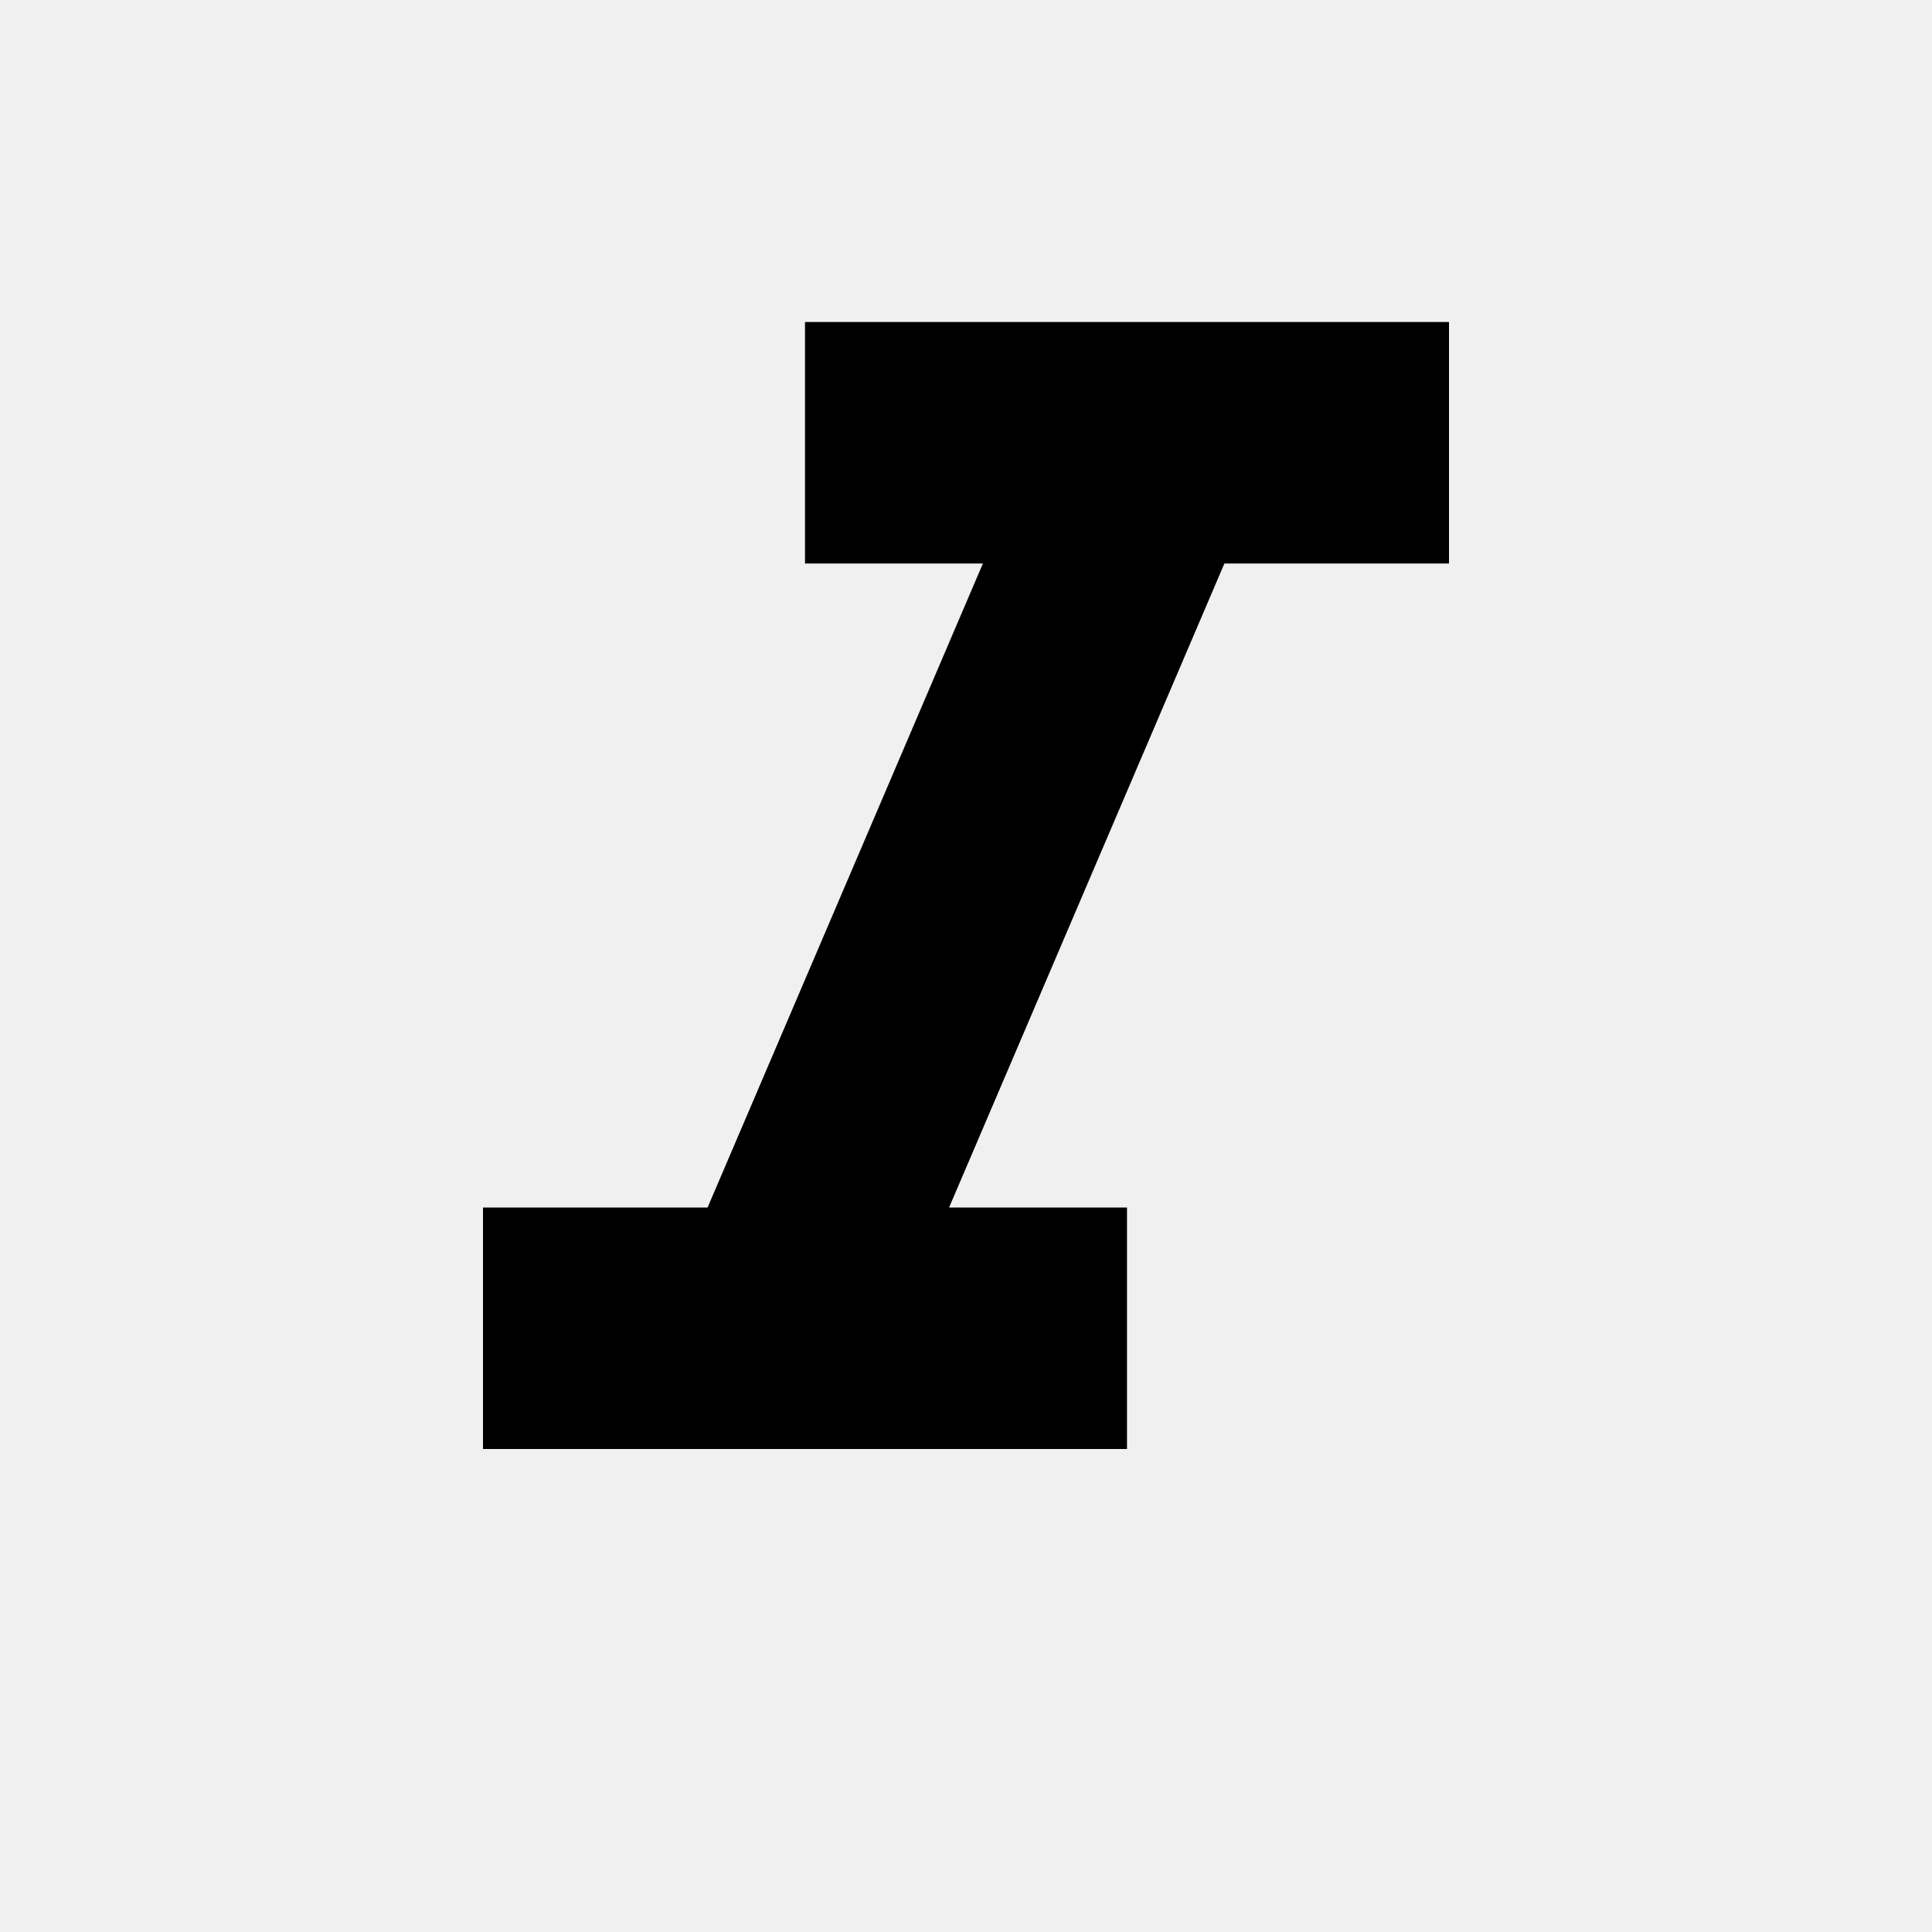
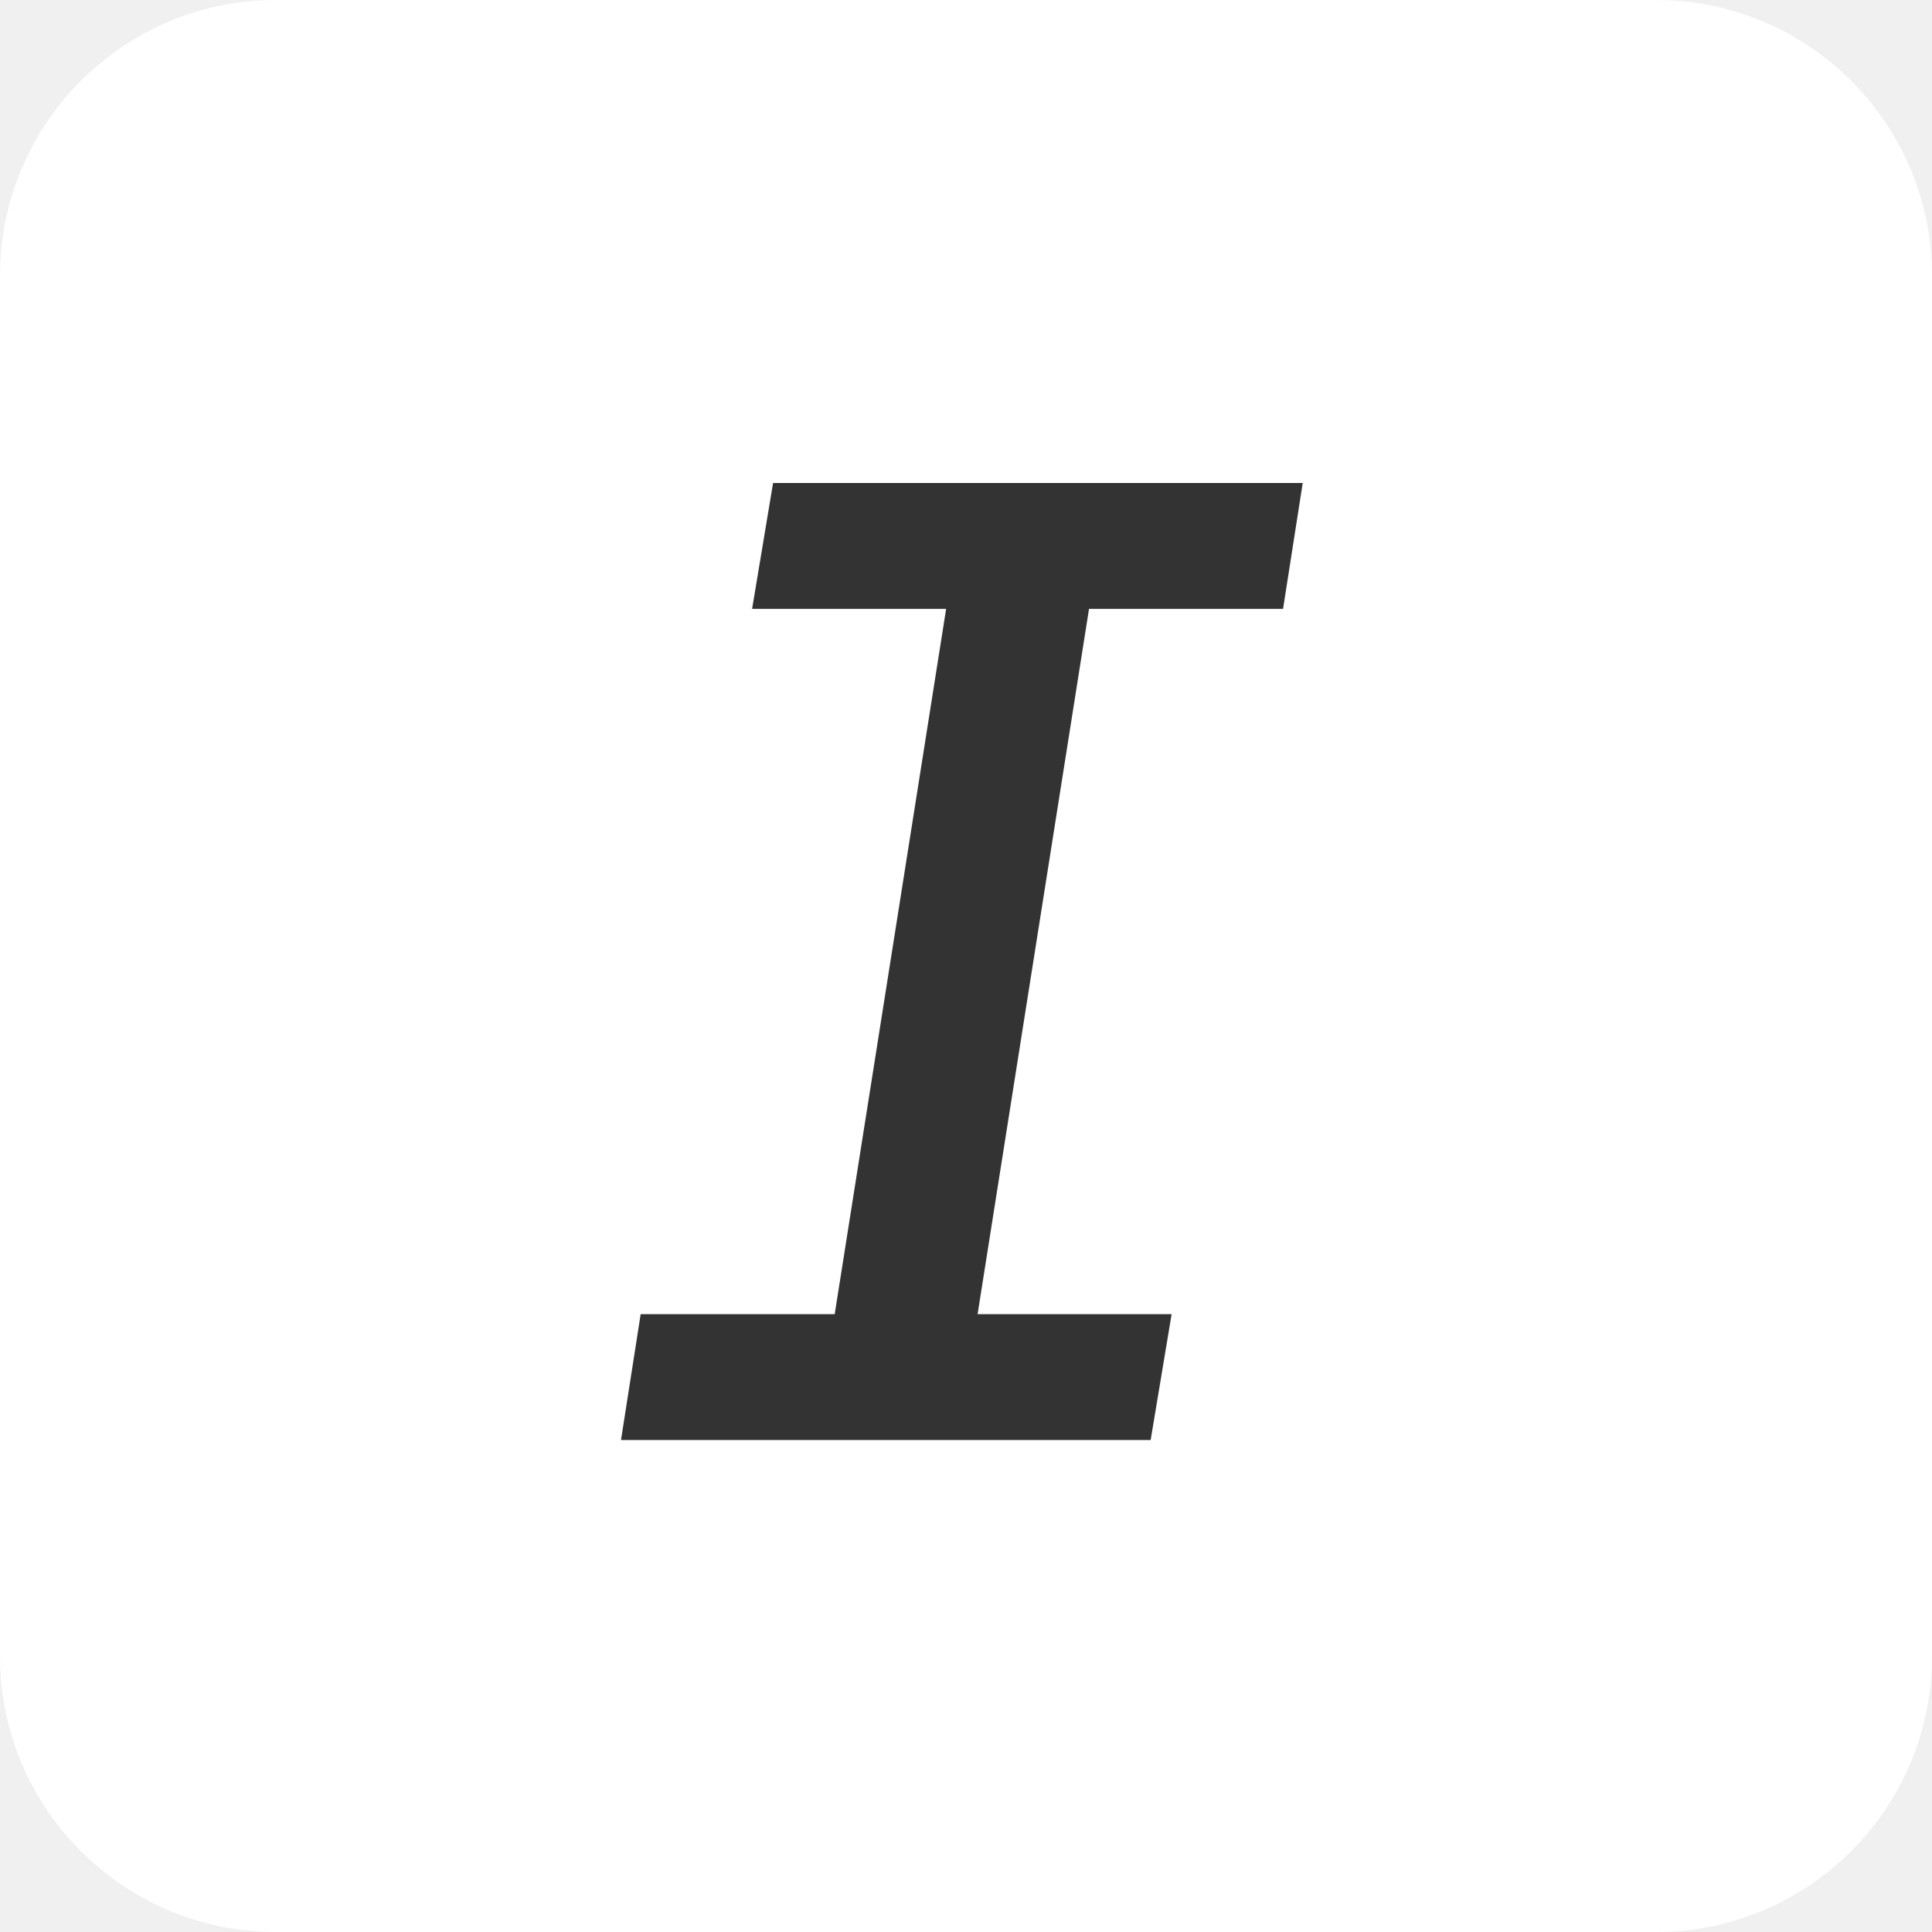
- <svg xmlns="http://www.w3.org/2000/svg" height="24px" viewBox="0 0 24 24" width="24px" fill="#000000">
-   <path d="M0 0h24v24H0V0z" fill="none" />
-   <path d="M6 15v3h8v-3h-2.21l3.42-8H18V4h-8v3h2.21l-3.42 8z" />
+ <svg xmlns="http://www.w3.org/2000/svg" width="28" height="28" viewBox="0 0 28 28" fill="none">
+   <rect width="28" height="28" rx="4" fill="white" />
+   <path d="M9 20.87L9.285 19.046H12.097L13.712 8.824H10.9L11.204 7H18.88L18.595 8.824H15.783L14.168 19.046H16.98L16.676 20.87H9Z" fill="#333333" />
</svg>
